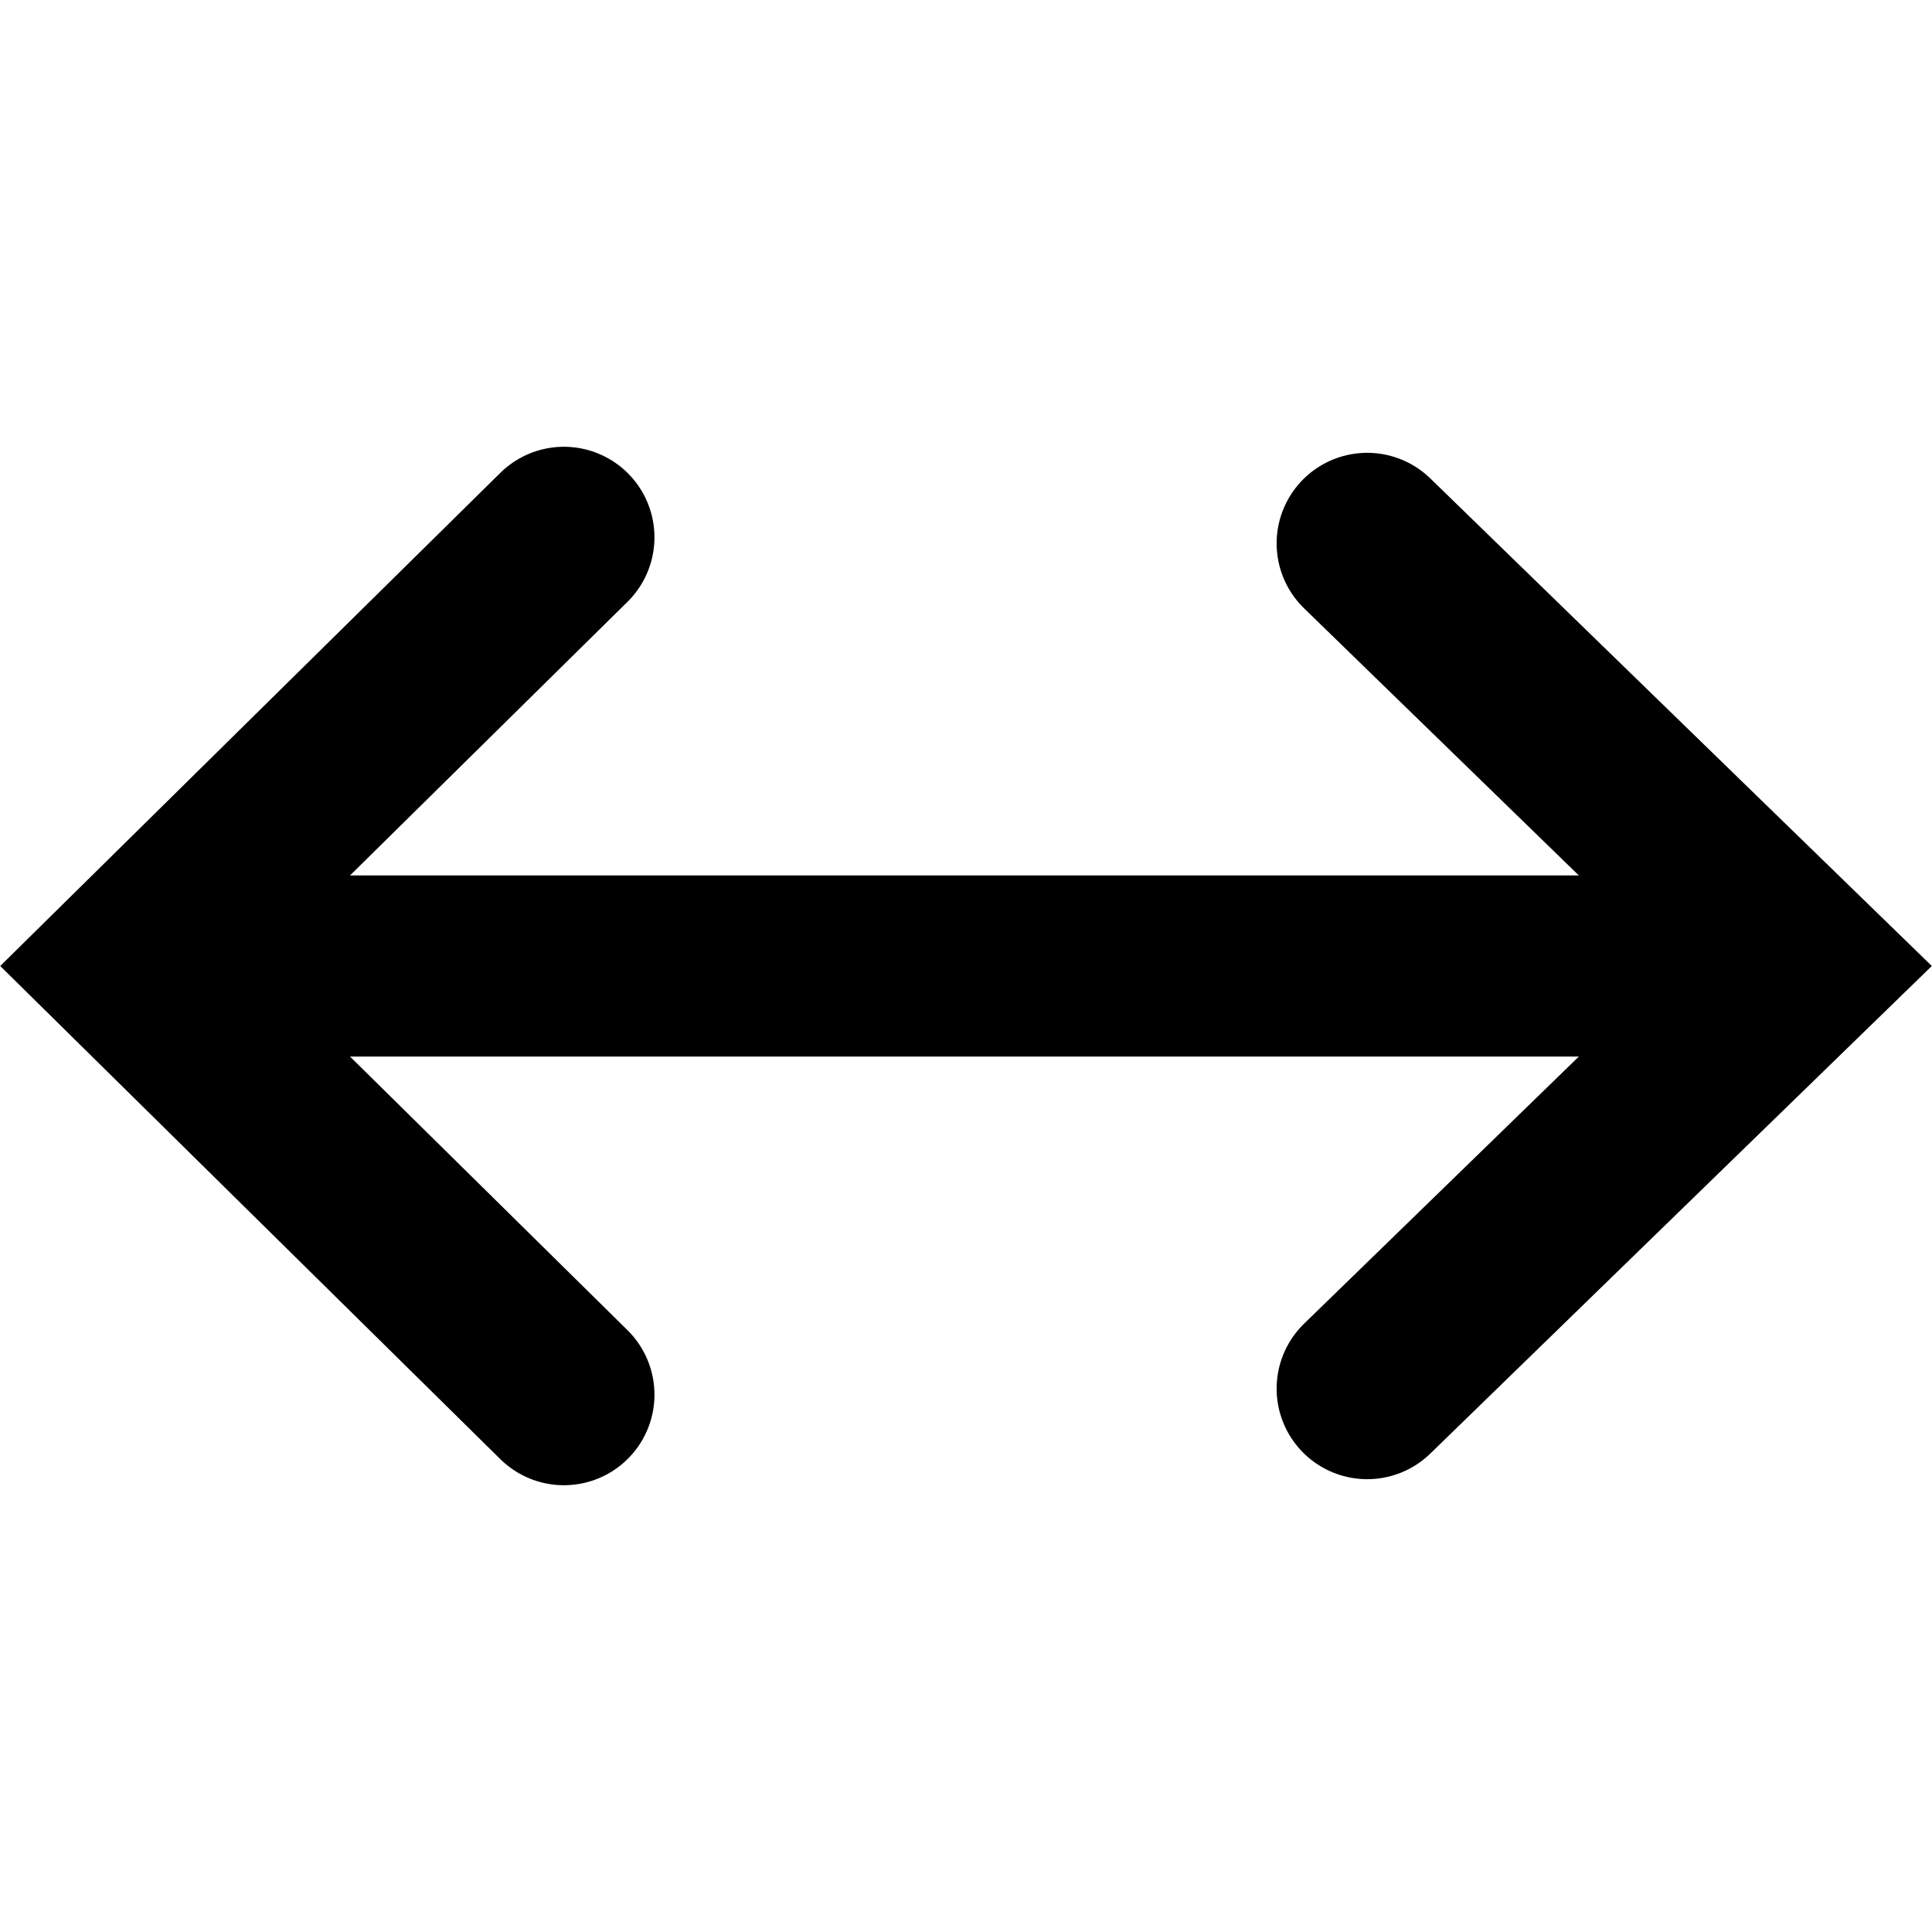
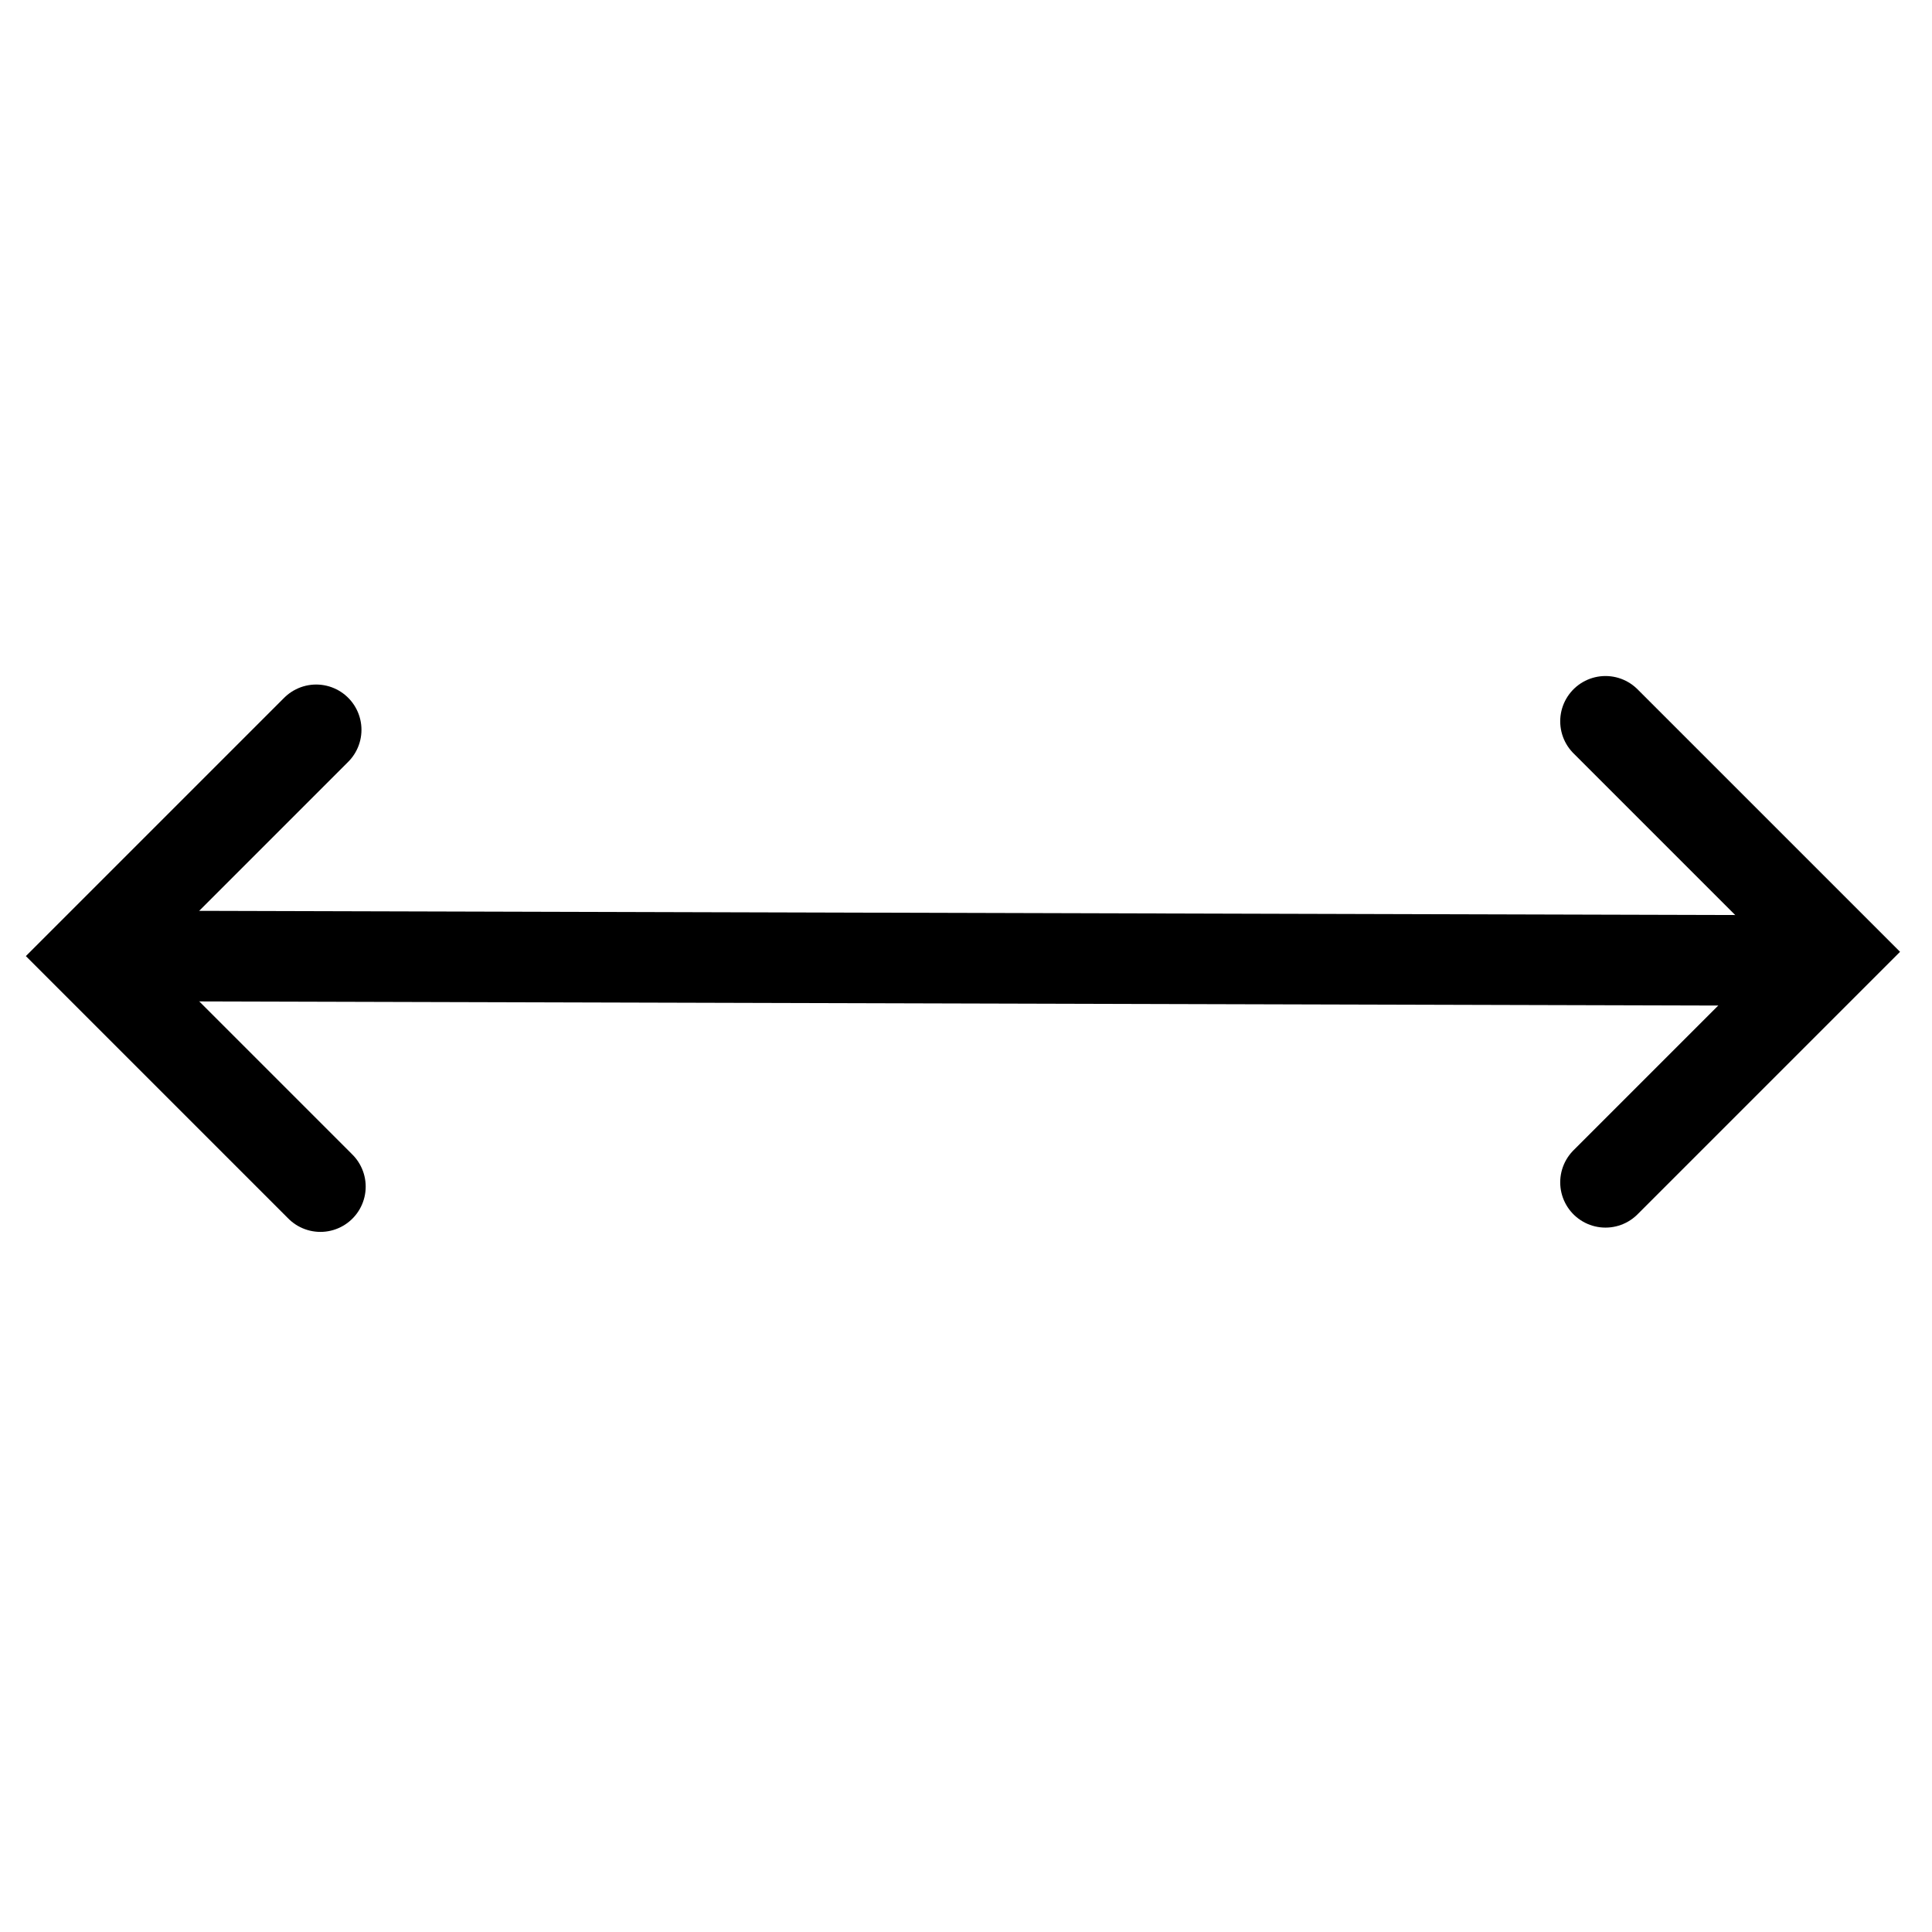
- <svg xmlns="http://www.w3.org/2000/svg" width="32" height="32" viewBox="0 0 32 32">
-   <path style="fill:none;stroke:#000000;stroke-width:3;stroke-linecap:round;stroke-dasharray:none;stroke-opacity:1;paint-order:stroke fill markers" d="m 9.34,8.9 -7.2,7.1 7.2,7.1" id="path1" />
-   <path style="fill:none;stroke:#000000;stroke-width:3;stroke-linecap:round;stroke-dasharray:none;stroke-opacity:1;paint-order:stroke fill markers" d="m 22.645,23 7.2,-7 -7.2,-7" id="path1-5" />
-   <path style="fill:none;stroke:#000000;stroke-width:3;stroke-linecap:round;stroke-dasharray:none;stroke-opacity:1;paint-order:stroke fill markers" d="M 3.8,16 H 28.3" id="path2" />
+ <svg xmlns="http://www.w3.org/2000/svg" width="32" height="32" version="1.1" id="svg1">
+   <defs id="defs1" />
+   <path style="fill:none;stroke:#000000;stroke-width:1.5;stroke-linecap:round;stroke-dasharray:none;stroke-opacity:1;paint-order:stroke fill markers" d="m 5.237,12.088 -3.748,3.748 3.818,3.818" id="path1" />
+   <path style="fill:none;stroke:#000000;stroke-width:1.5;stroke-linecap:round;stroke-dasharray:none;stroke-opacity:1;paint-order:stroke fill markers" d="m 2.762,15.835 26.092,0.071" id="path2" />
+   <path style="fill:none;stroke:#000000;stroke-width:1.5;stroke-linecap:round;stroke-dasharray:none;stroke-opacity:1;paint-order:stroke fill markers" d="m 26.592,19.583 3.818,-3.818 -3.818,-3.818" id="path1-1" />
</svg>
